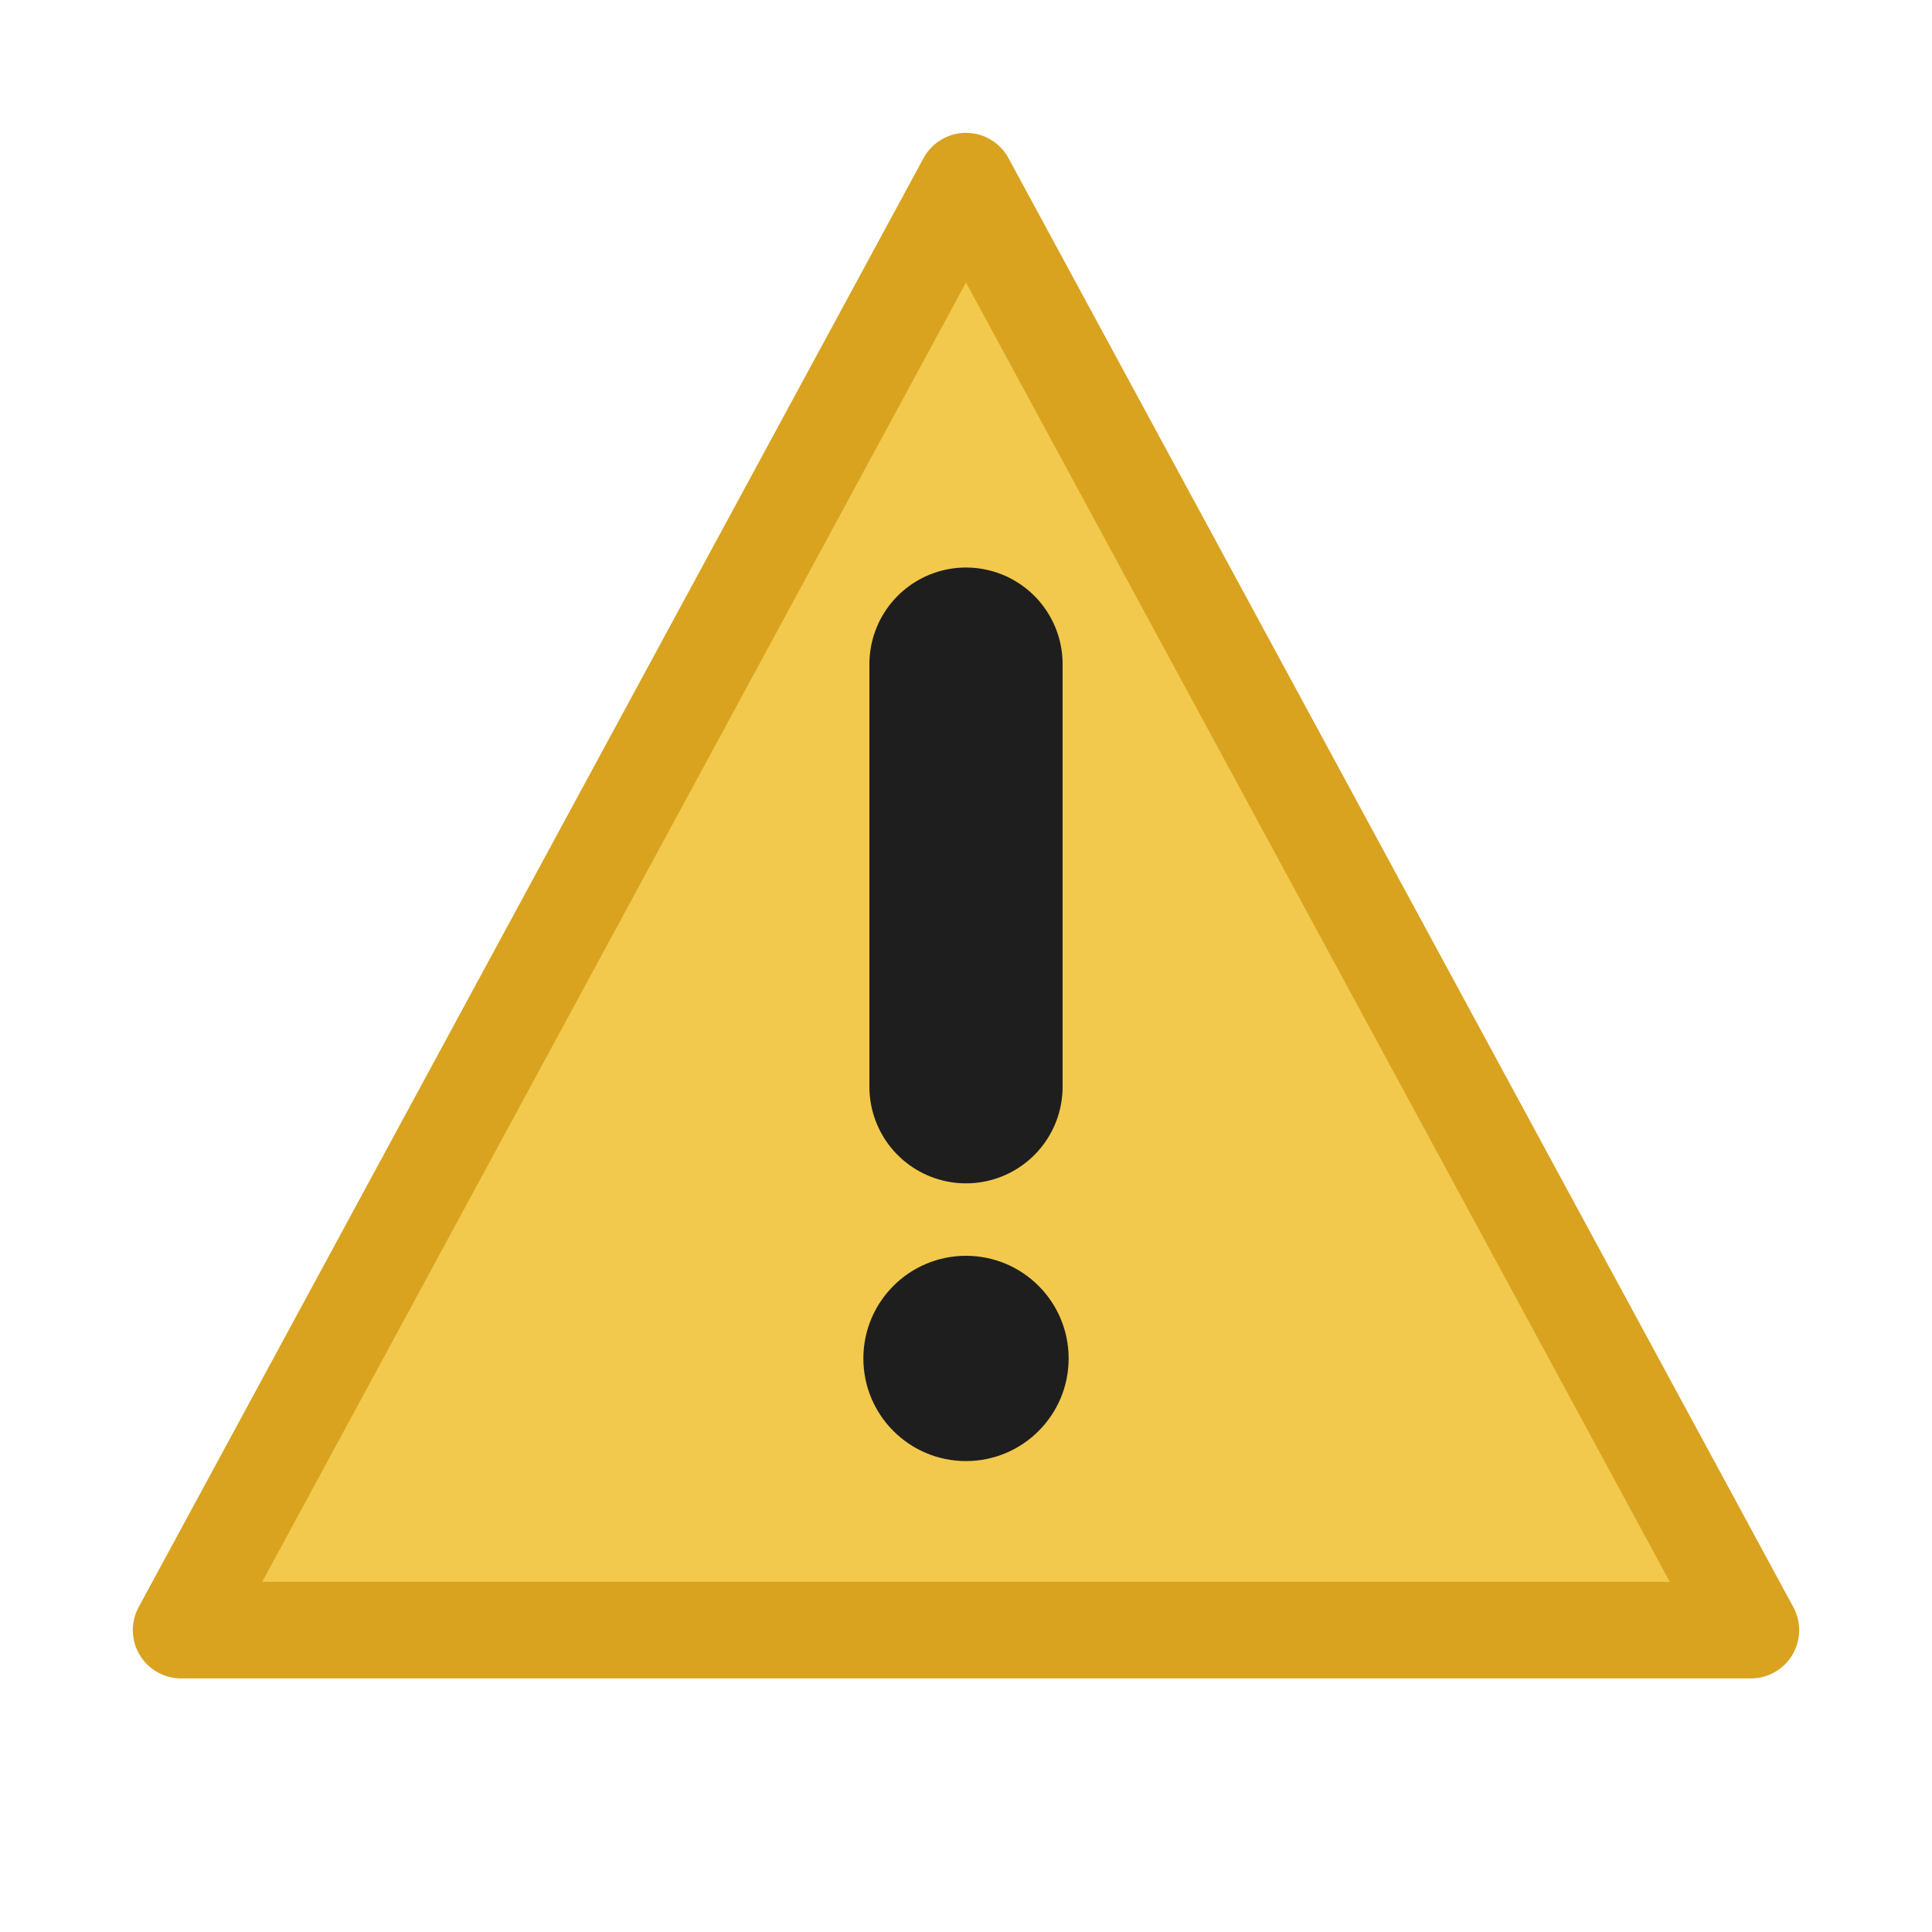
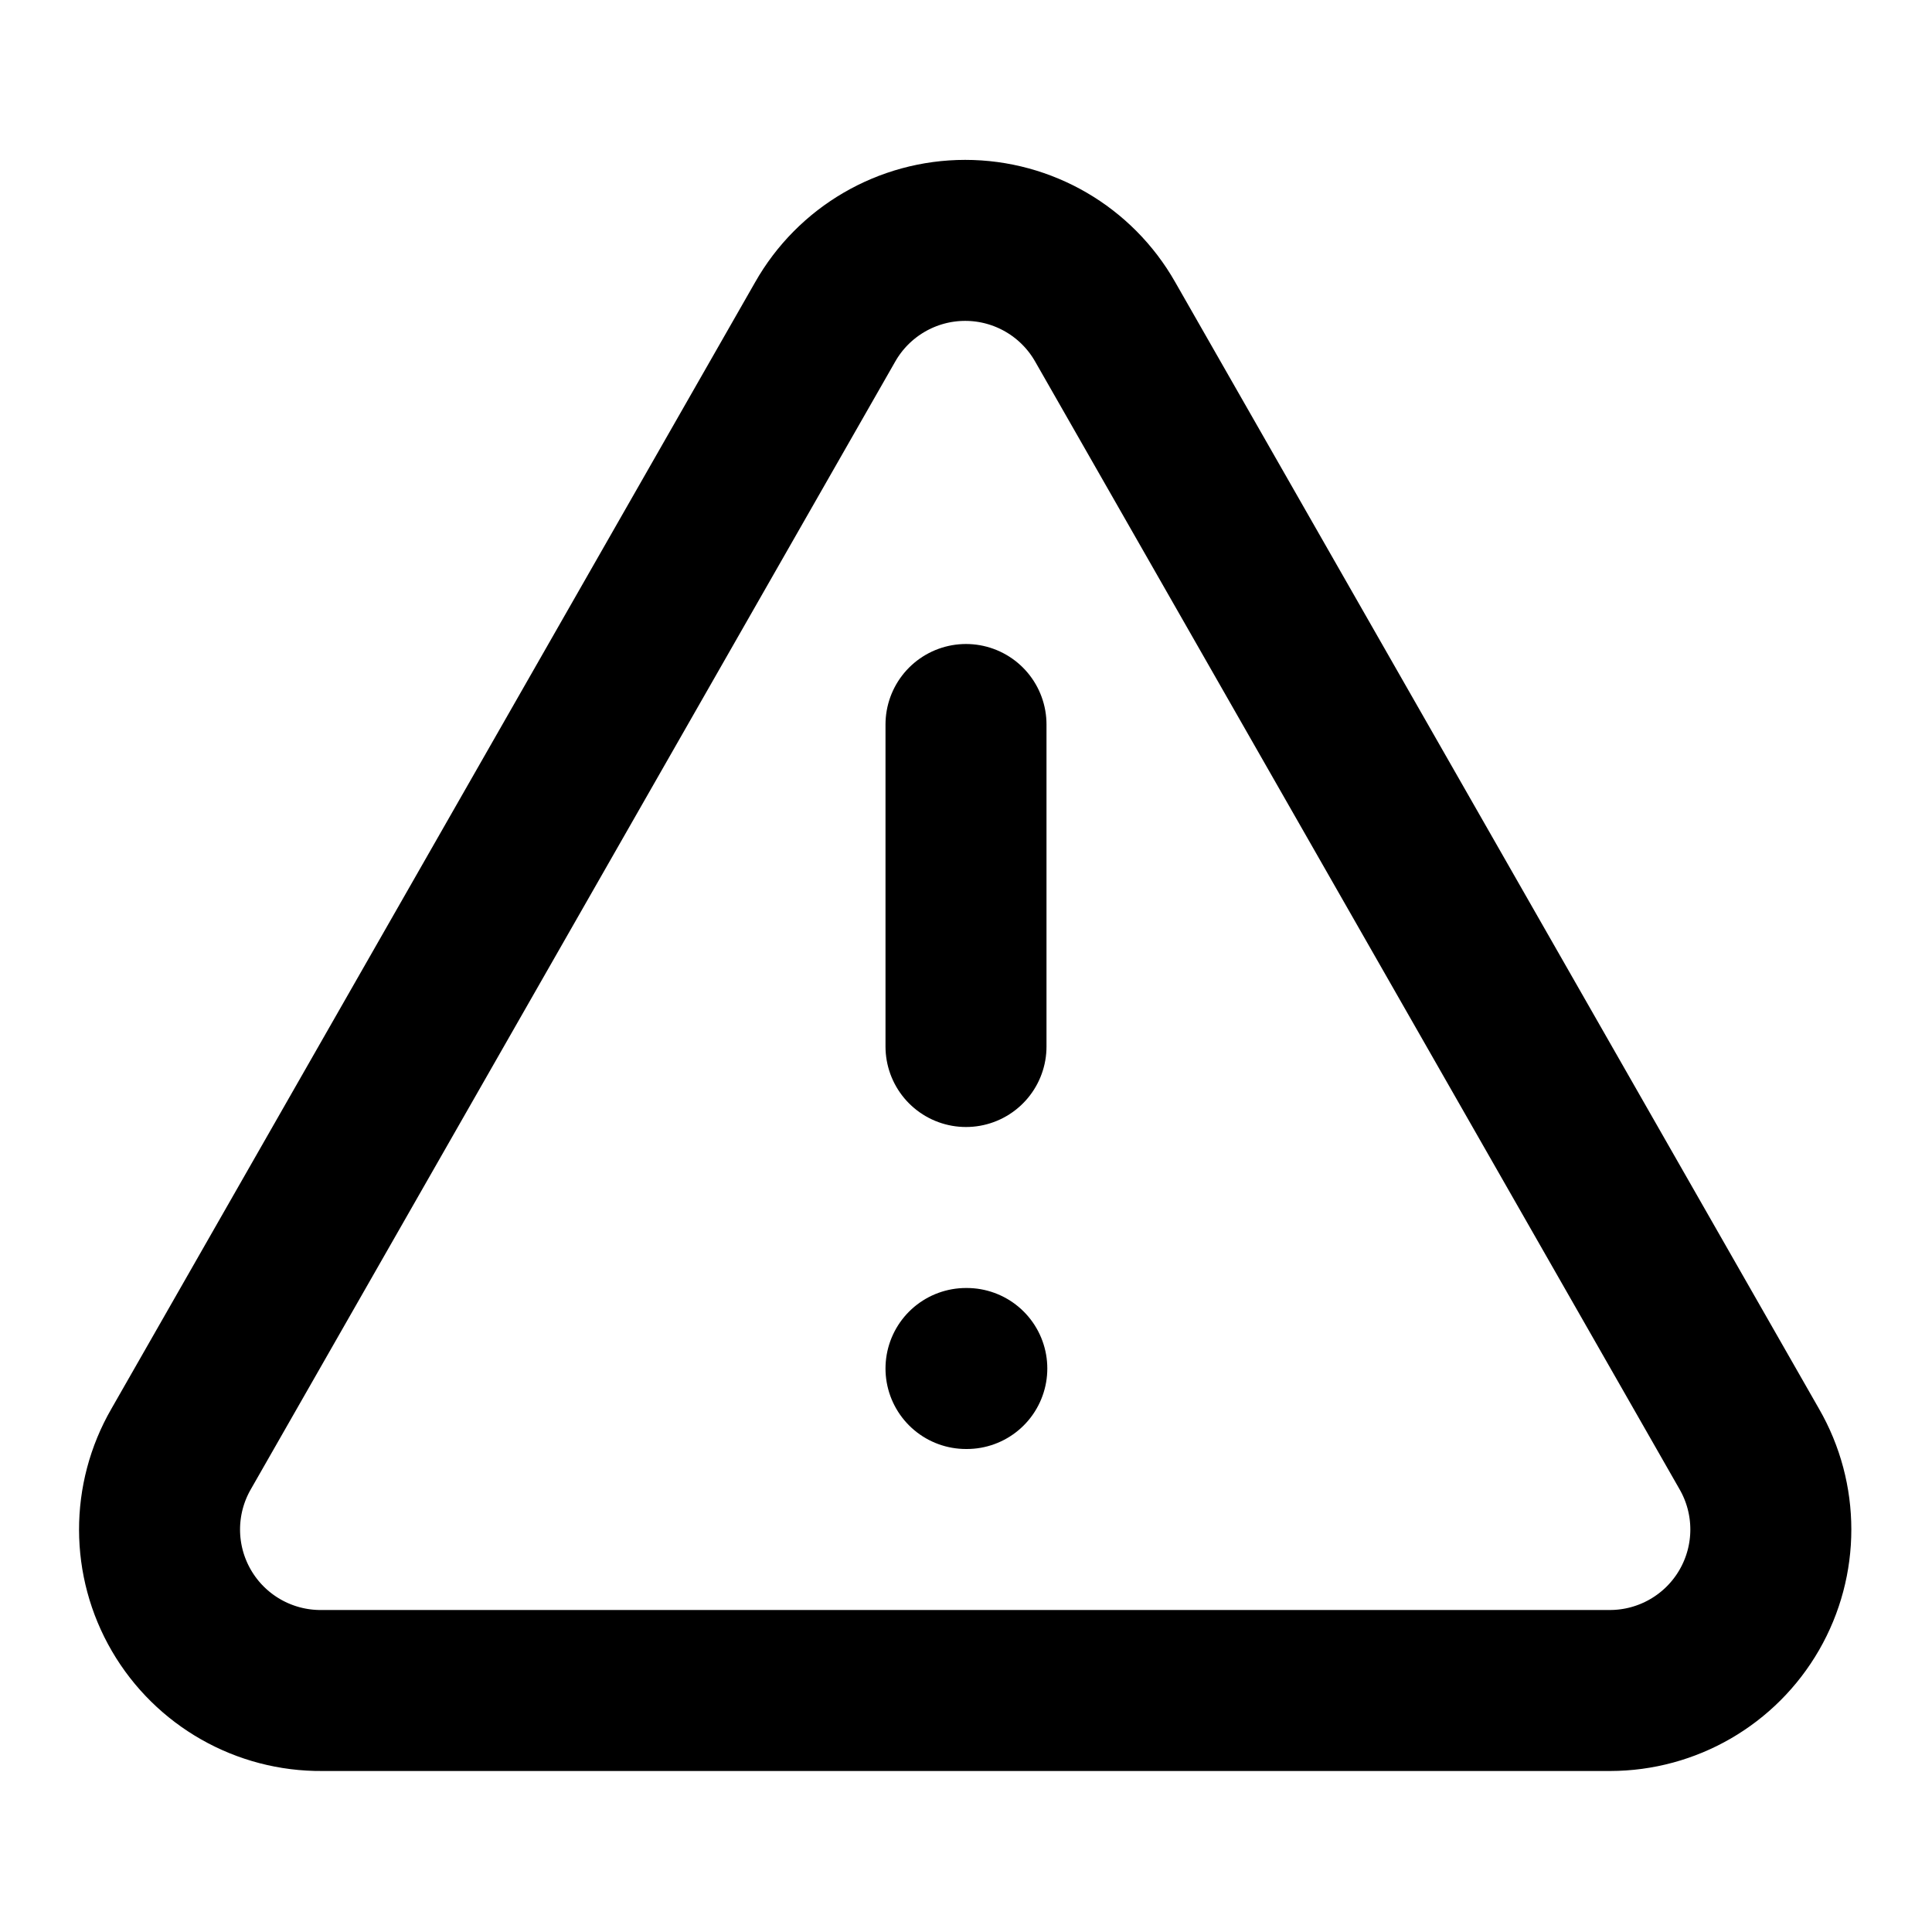
- <svg xmlns="http://www.w3.org/2000/svg" width="16" height="16" viewBox="0 0 16 16" fill="none">
-   <path d="M8 1.5L14.5 13.5H1.5L8 1.5Z" fill="#F2C94C" stroke="#D9A320" stroke-width="0.8" stroke-linejoin="round" />
-   <path d="M8 5.5V9" stroke="#1E1E1E" stroke-width="1.6" stroke-linecap="round" />
-   <circle cx="8" cy="11.25" r="0.85" fill="#1E1E1E" />
+ <svg xmlns="http://www.w3.org/2000/svg" width="24" height="24" viewBox="0 0 24 24" fill="none" stroke="currentColor" stroke-width="2" stroke-linecap="round" stroke-linejoin="round">
+   <path d="m21.73 18-8-14a2 2 0 0 0-3.48 0l-8 14A2 2 0 0 0 4 21h16a2 2 0 0 0 1.73-3Z" />
+   <line x1="12" x2="12" y1="9" y2="13" />
+   <line x1="12" x2="12.01" y1="17" y2="17" />
</svg>
